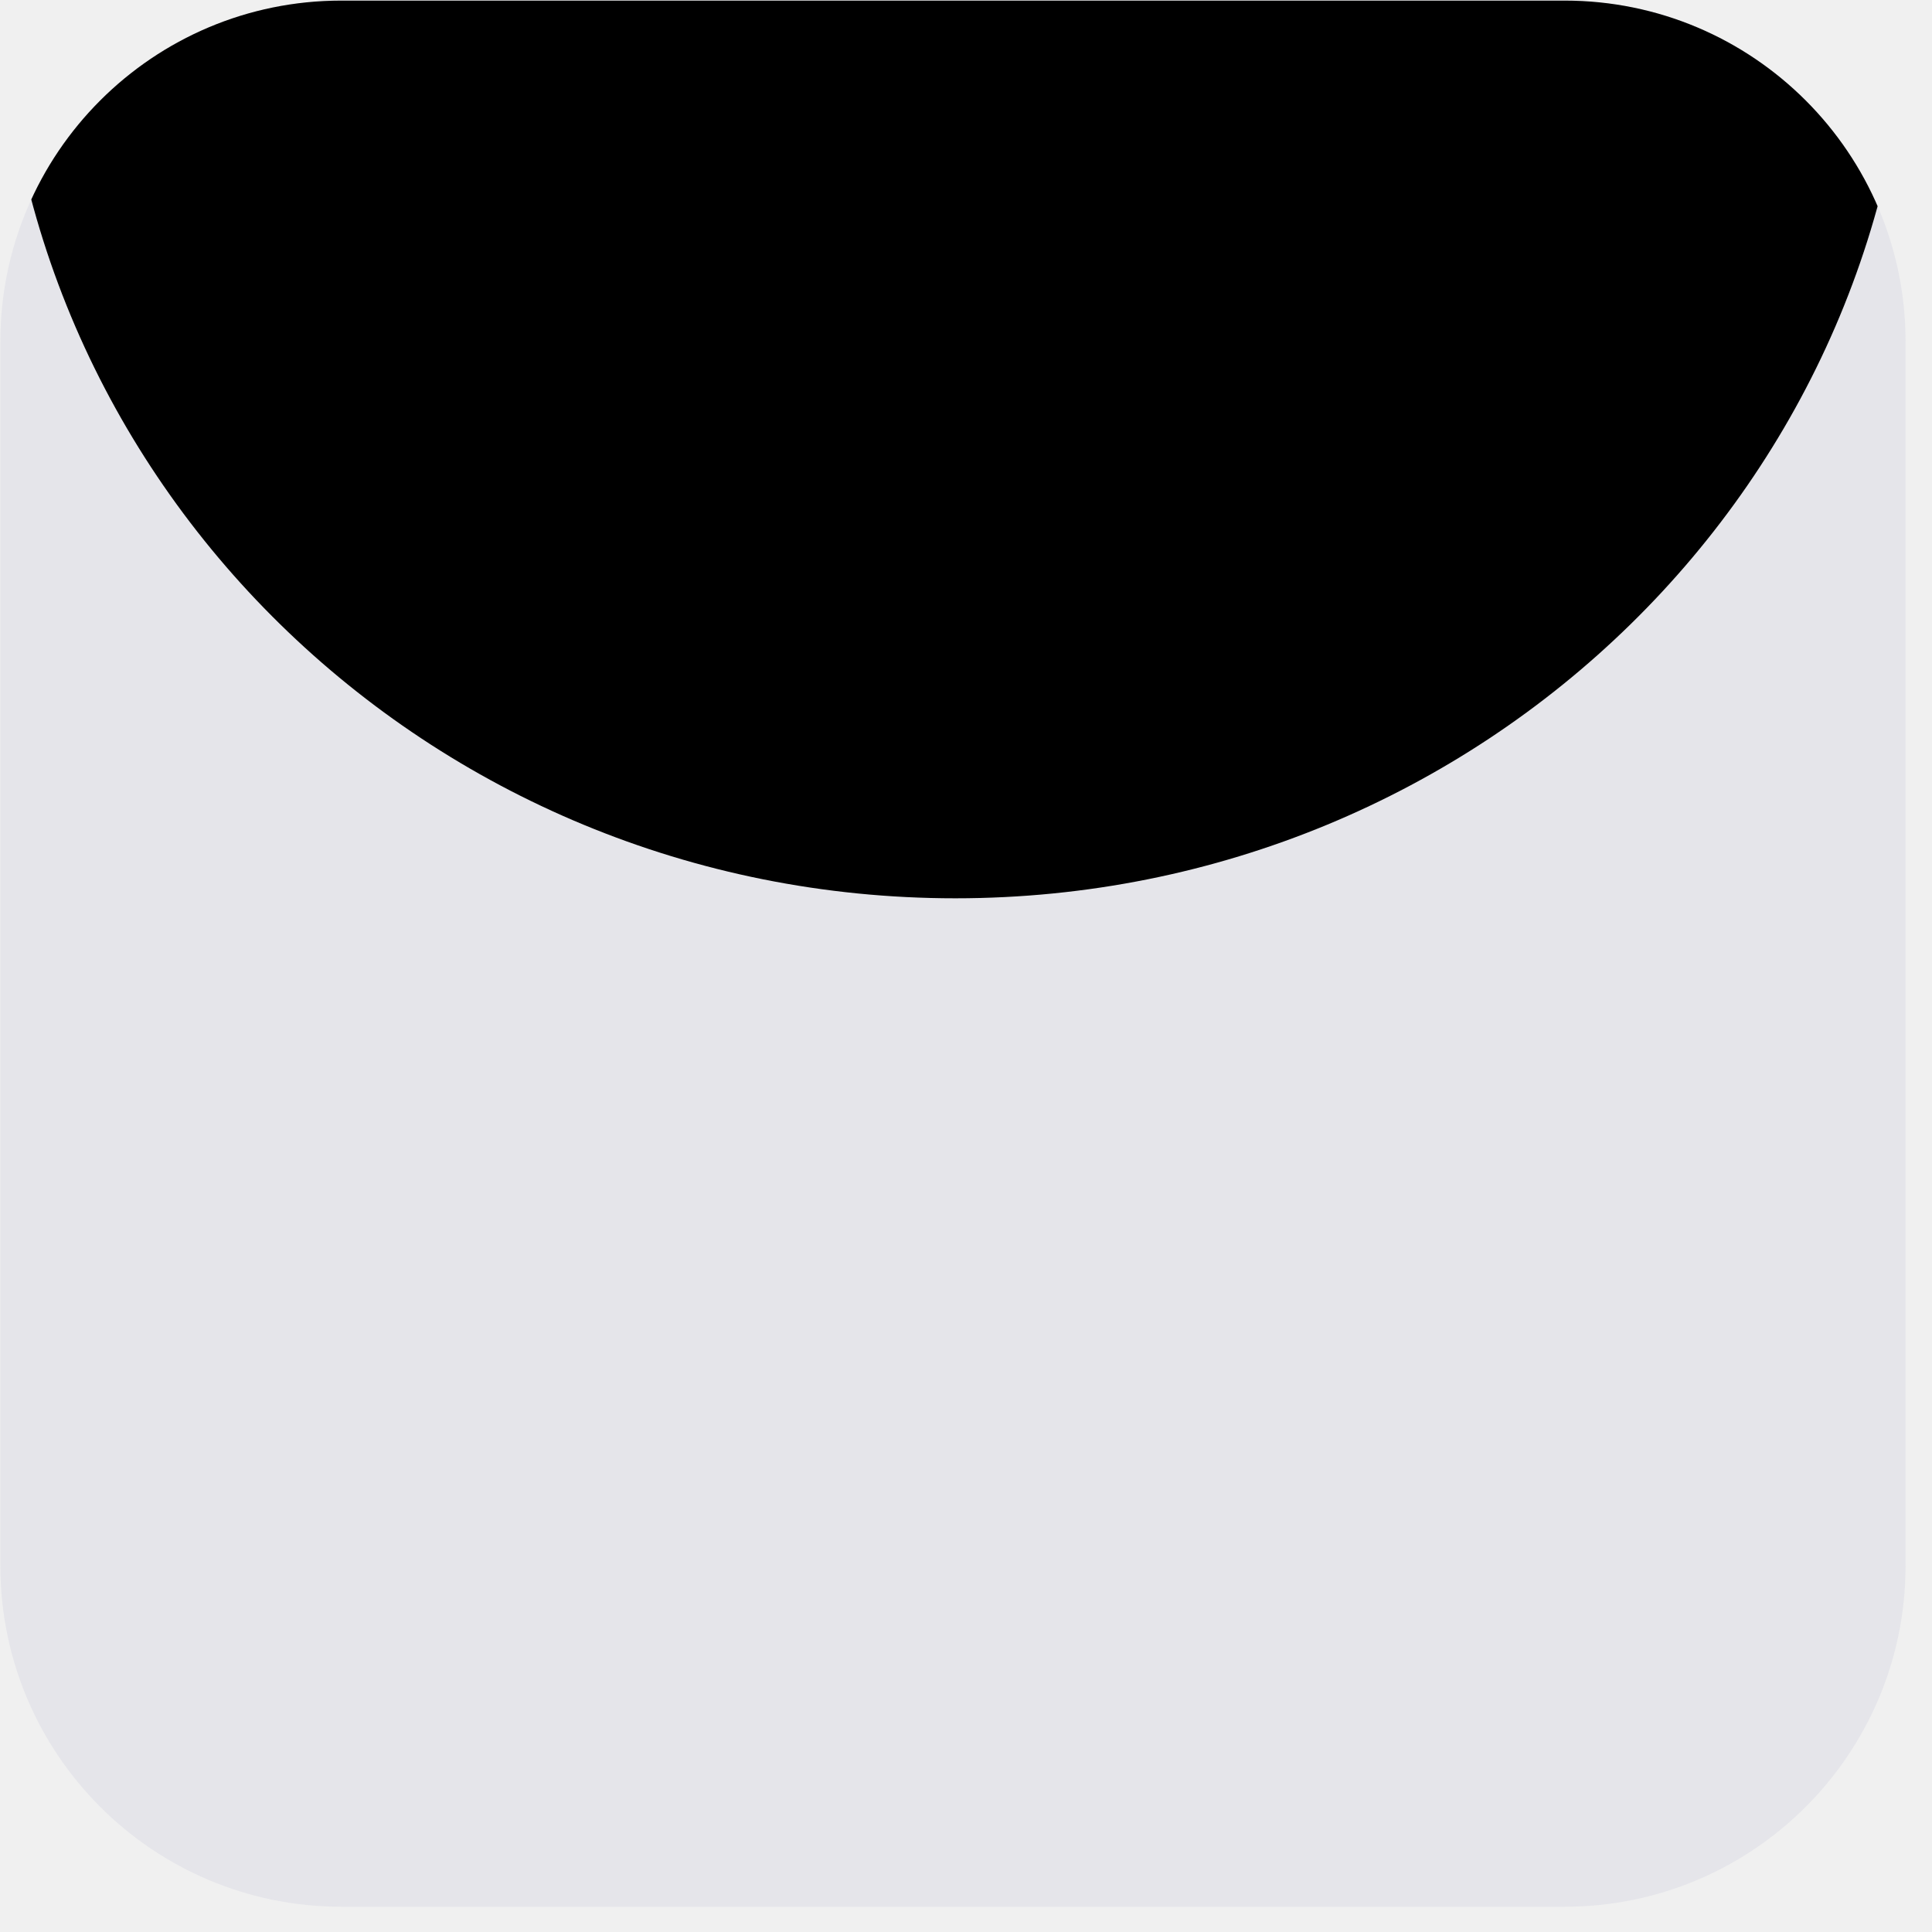
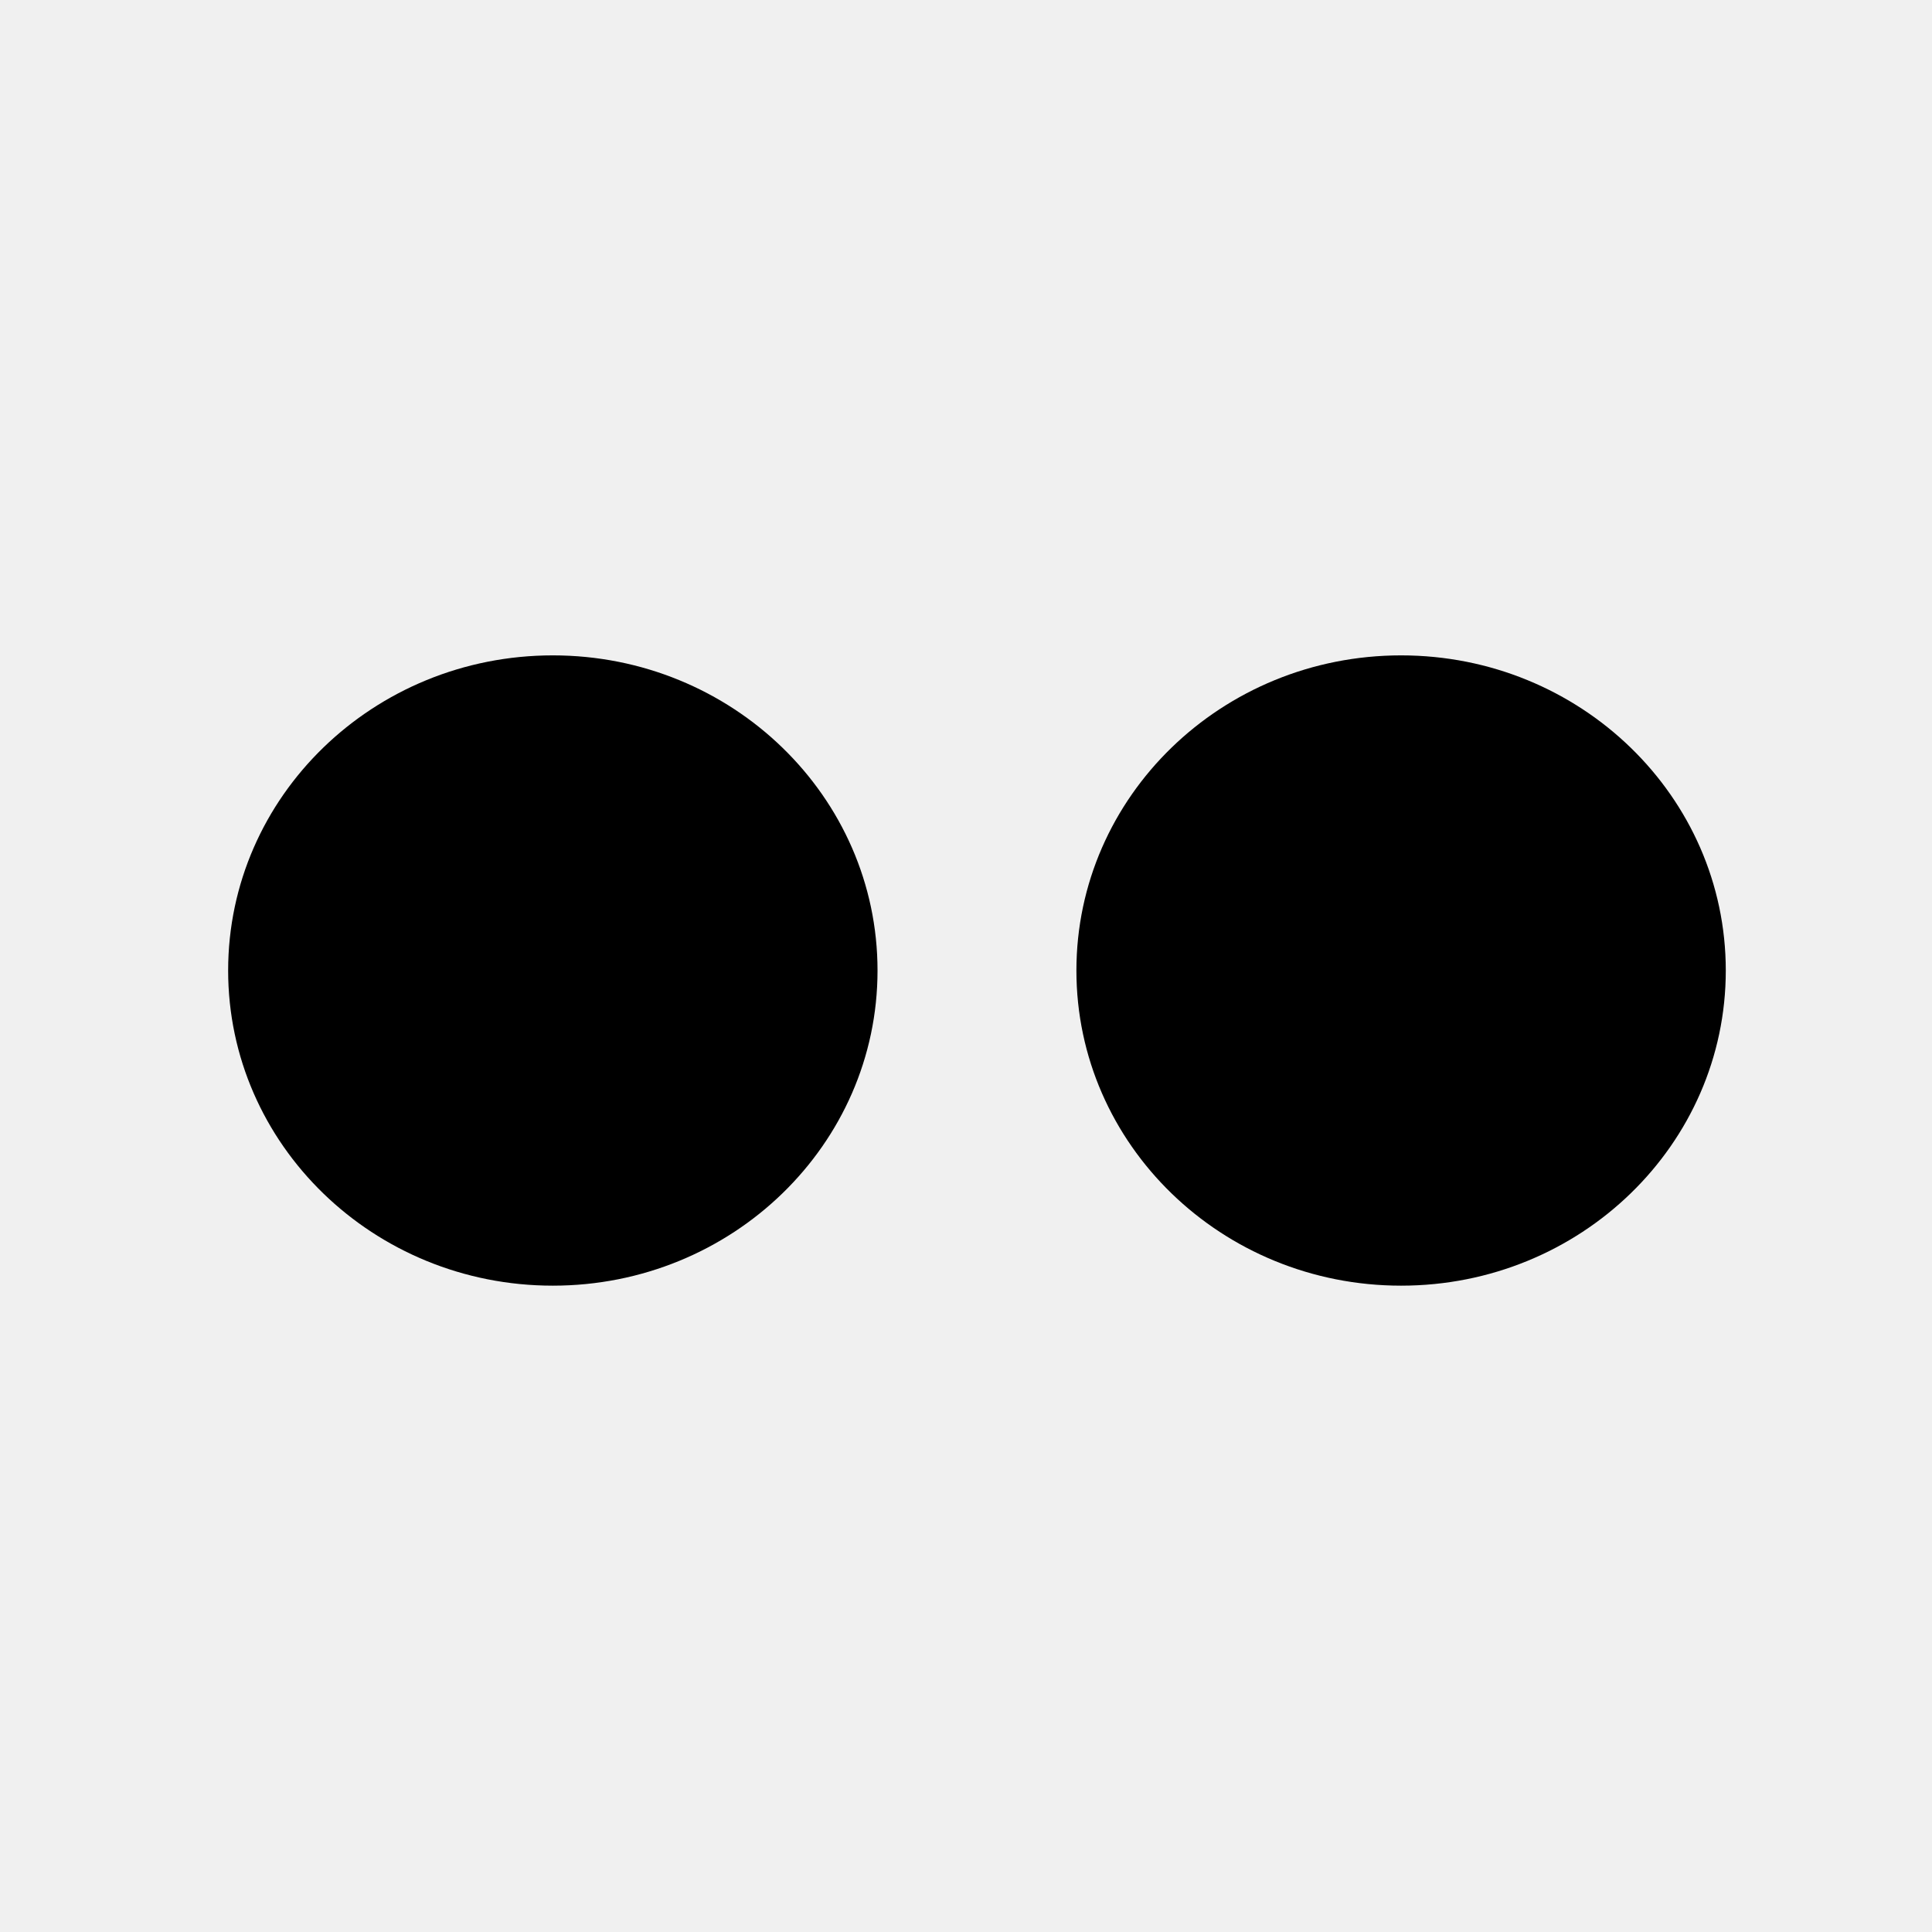
<svg xmlns="http://www.w3.org/2000/svg" width="68" height="68" viewBox="0 0 68 68" fill="none">
-   <g clip-path="url(#clip0_2126_5261)">
-     <rect x="0.013" y="0.021" width="67.056" height="67.09" rx="12" fill="#E5E5EA" />
-     <path d="M33.625 31.617C52.189 31.617 67.238 16.869 67.238 -1.323H0.013C0.013 16.869 15.062 31.617 33.625 31.617Z" fill="black" />
-   </g>
-   <defs>
-     <clipPath id="clip0_2126_5261">
-       <rect x="0.013" y="0.021" width="67.056" height="67.09" rx="12" fill="white" />
-     </clipPath>
-   </defs>
+   <path d="M19.458 45.251C25.77 45.251 30.886 40.285 30.886 34.159C30.886 28.033 25.77 23.067 19.458 23.067C13.146 23.067 8.03 28.033 8.03 34.159C8.03 40.285 13.146 45.251 19.458 45.251Z" fill="black" />
+   <path d="M49.314 45.251C55.626 45.251 60.742 40.285 60.742 34.159C60.742 28.033 55.626 23.067 49.314 23.067C43.003 23.067 37.886 28.033 37.886 34.159C37.886 40.285 43.003 45.251 49.314 45.251Z" fill="black" />
</svg>
